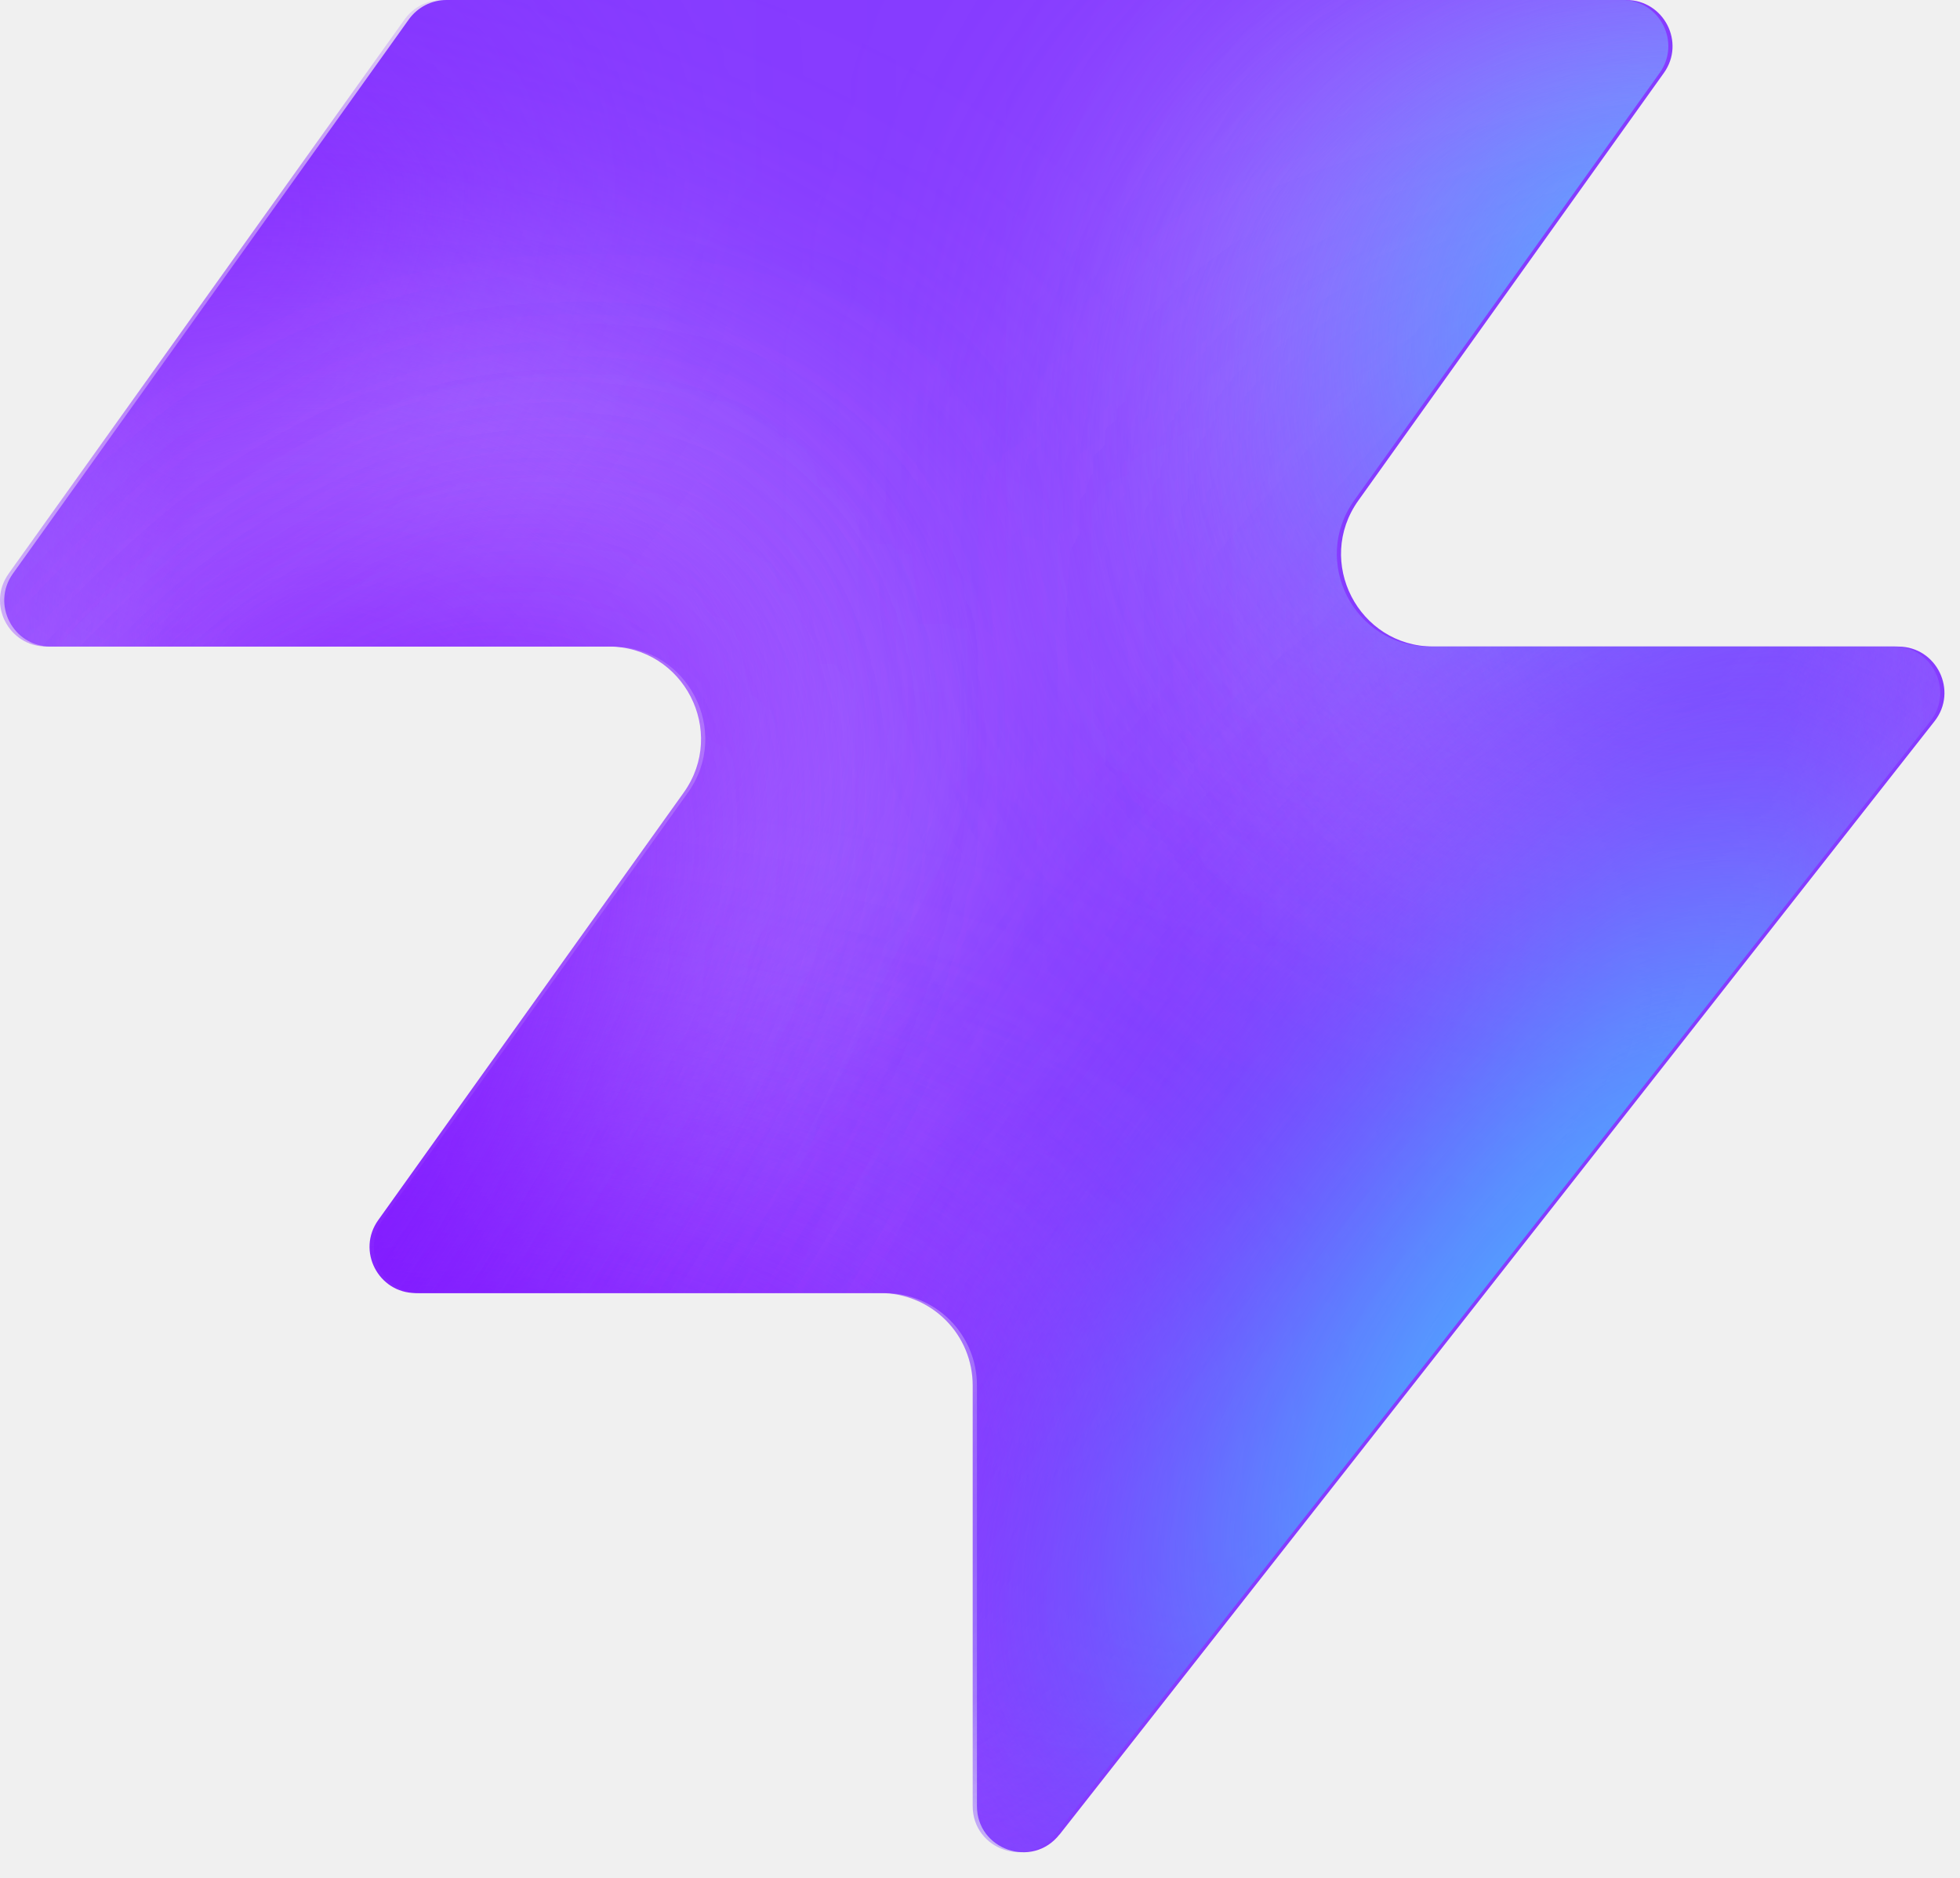
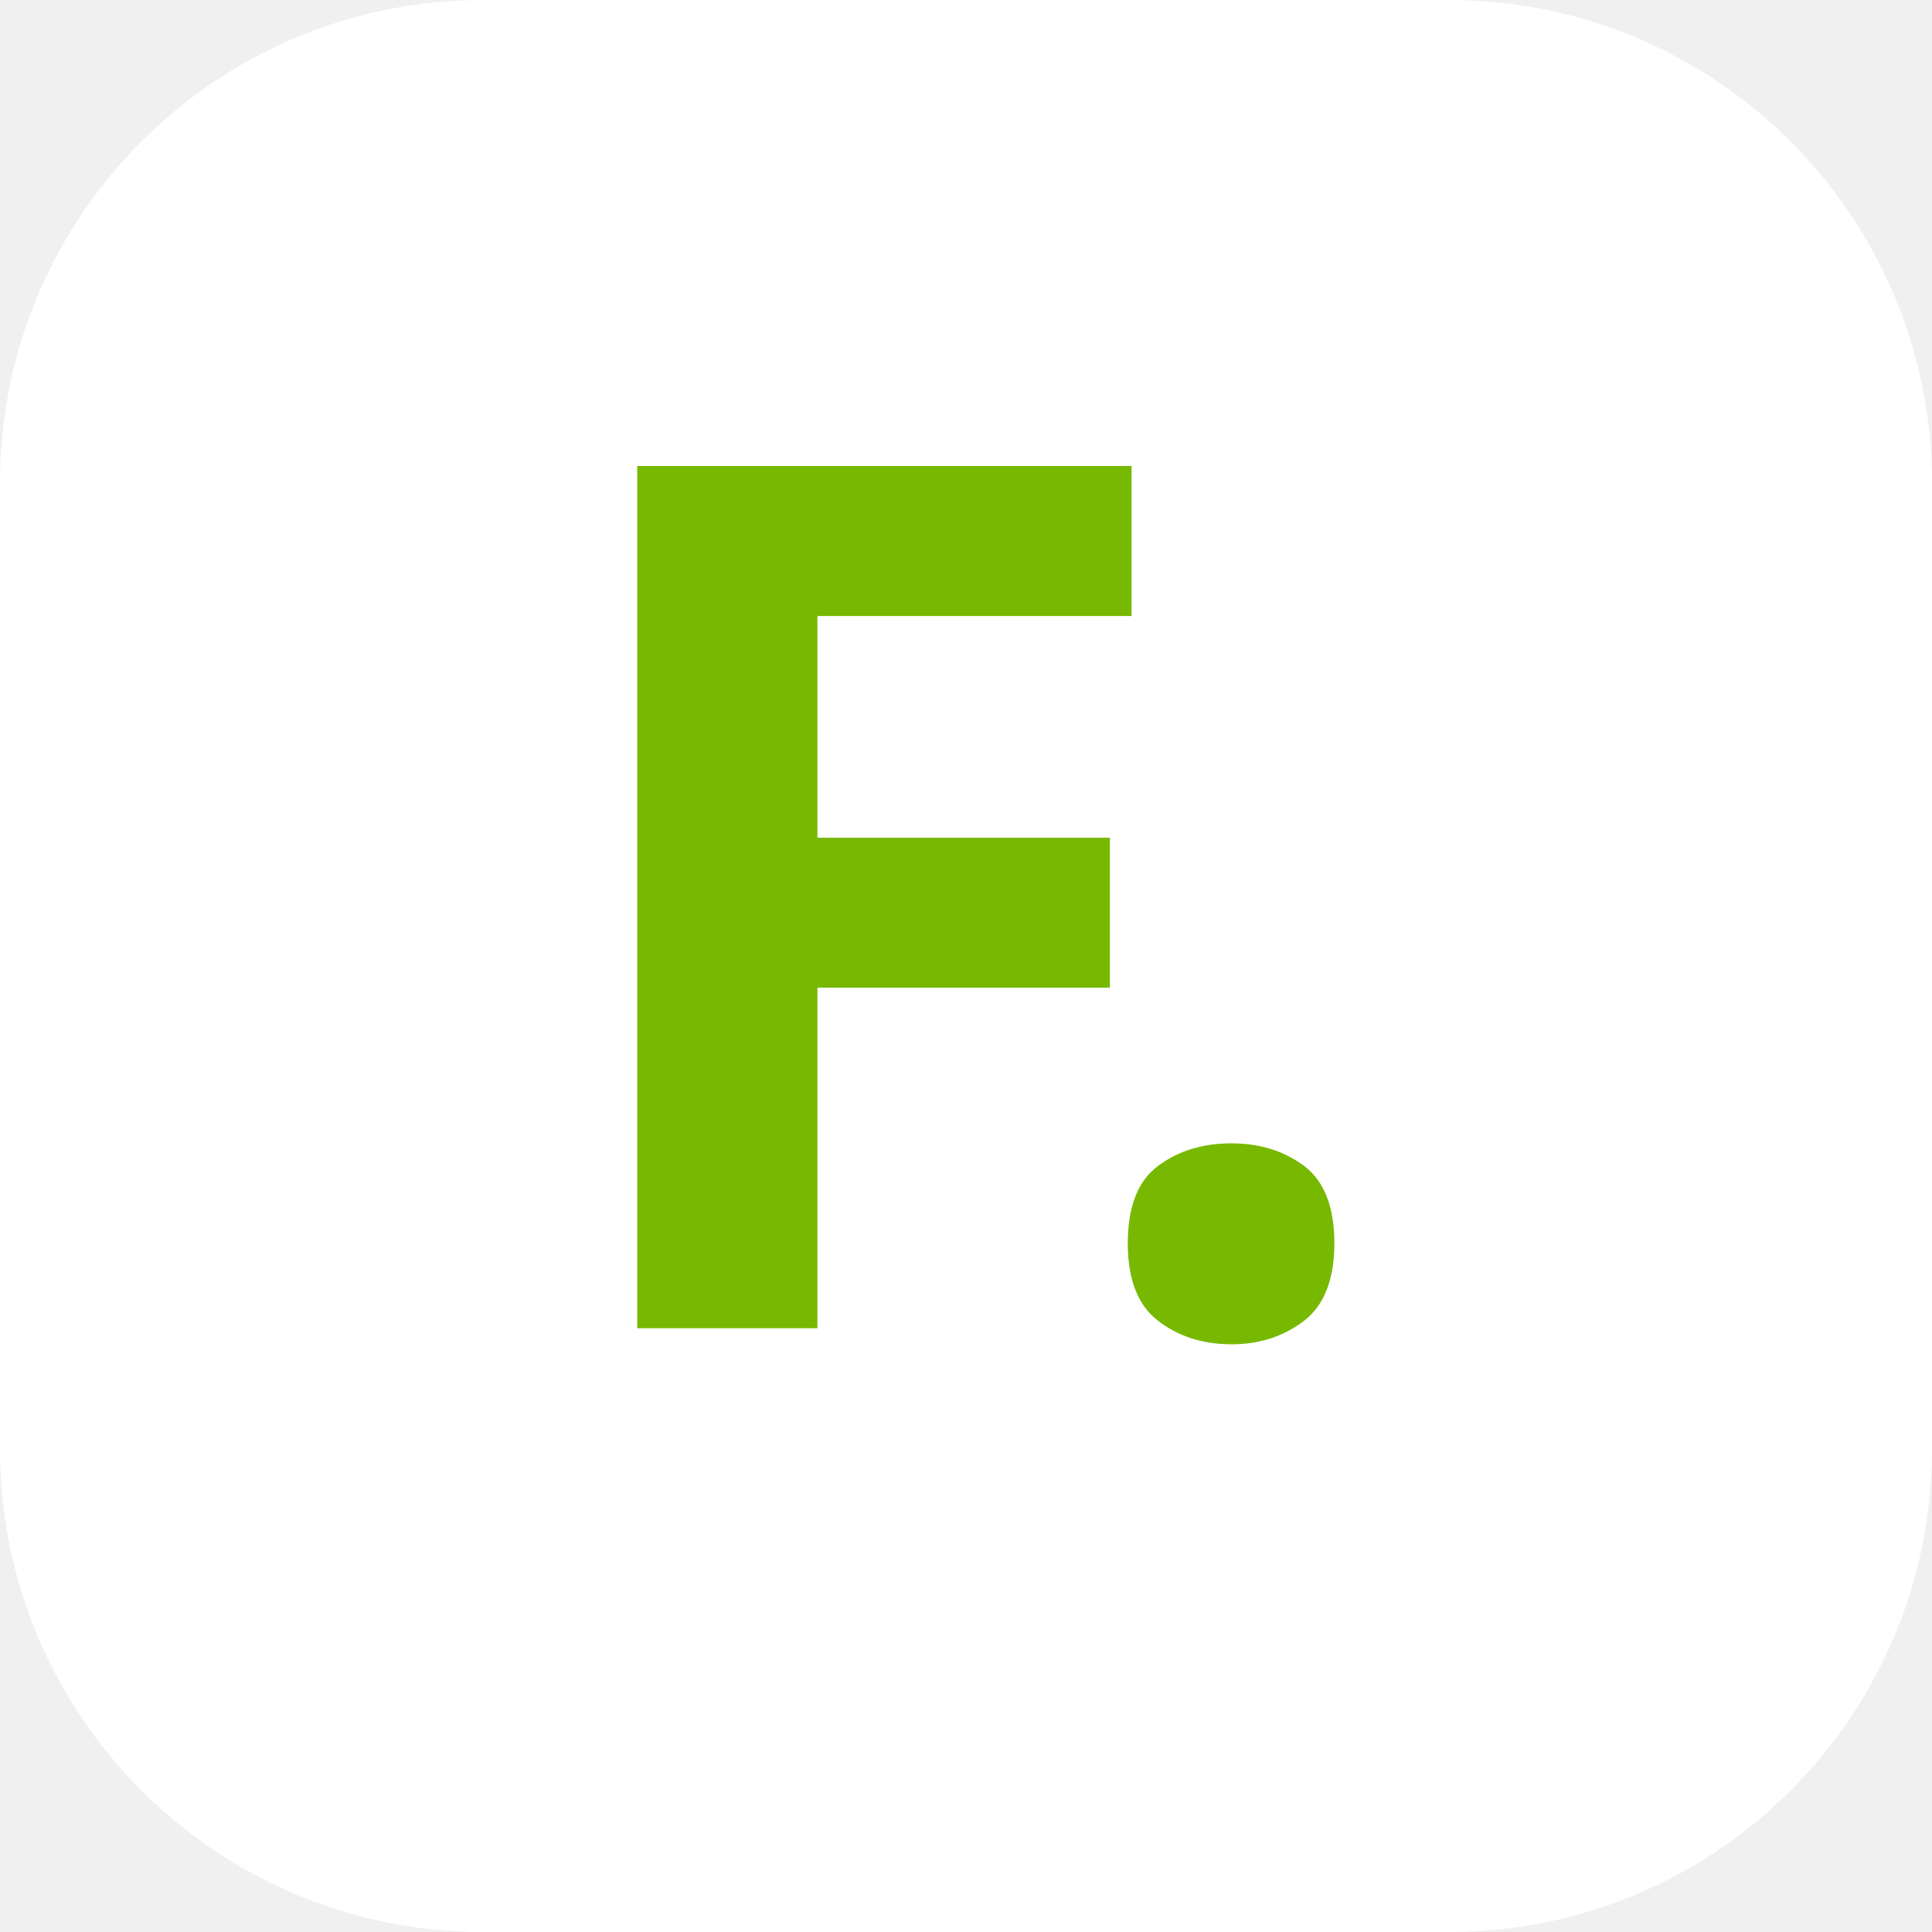
- <svg xmlns="http://www.w3.org/2000/svg" width="48" height="46" fill="none" viewBox="0 0 48 46">
-   <path fill="#863bff" d="M25.946 44.938c-.664.845-2.021.375-2.021-.698V33.937a2.26 2.26 0 0 0-2.262-2.262H10.287c-.92 0-1.456-1.04-.92-1.788l7.48-10.471c1.07-1.497 0-3.578-1.842-3.578H1.237c-.92 0-1.456-1.04-.92-1.788L10.013.474c.214-.297.556-.474.92-.474h28.894c.92 0 1.456 1.04.92 1.788l-7.48 10.471c-1.07 1.498 0 3.579 1.842 3.579h11.377c.943 0 1.473 1.088.89 1.83L25.947 44.94z" style="fill:#863bff;fill:color(display-p3 .525 .23 1);fill-opacity:1" />
-   <mask id="a" width="48" height="46" x="0" y="0" maskUnits="userSpaceOnUse" style="mask-type:alpha">
-     <path fill="#000" d="M25.842 44.938c-.664.844-2.021.375-2.021-.698V33.937a2.26 2.26 0 0 0-2.262-2.262H10.183c-.92 0-1.456-1.04-.92-1.788l7.48-10.471c1.07-1.498 0-3.579-1.842-3.579H1.133c-.92 0-1.456-1.04-.92-1.787L9.91.473c.214-.297.556-.474.92-.474h28.894c.92 0 1.456 1.04.92 1.788l-7.48 10.471c-1.07 1.498 0 3.578 1.842 3.578h11.377c.943 0 1.473 1.088.89 1.832L25.843 44.94z" style="fill:#000;fill-opacity:1" />
-   </mask>
-   <g mask="url(#a)">
-     <g filter="url(#b)">
-       <ellipse cx="5.508" cy="14.704" fill="#ede6ff" rx="5.508" ry="14.704" style="fill:#ede6ff;fill:color(display-p3 .927 .903 1);fill-opacity:1" transform="matrix(.00324 1 1 -.00324 -4.47 31.516)" />
-     </g>
-     <g filter="url(#c)">
-       <ellipse cx="10.399" cy="29.851" fill="#ede6ff" rx="10.399" ry="29.851" style="fill:#ede6ff;fill:color(display-p3 .927 .903 1);fill-opacity:1" transform="matrix(.00324 1 1 -.00324 -39.328 7.883)" />
-     </g>
-     <g filter="url(#d)">
-       <ellipse cx="5.508" cy="30.487" fill="#7e14ff" rx="5.508" ry="30.487" style="fill:#7e14ff;fill:color(display-p3 .492 .077 1);fill-opacity:1" transform="rotate(89.814 -25.913 -14.639)scale(1 -1)" />
-     </g>
-     <g filter="url(#e)">
-       <ellipse cx="5.508" cy="30.599" fill="#7e14ff" rx="5.508" ry="30.599" style="fill:#7e14ff;fill:color(display-p3 .492 .077 1);fill-opacity:1" transform="rotate(89.814 -32.644 -3.334)scale(1 -1)" />
-     </g>
-     <g filter="url(#f)">
-       <ellipse cx="5.508" cy="30.599" fill="#7e14ff" rx="5.508" ry="30.599" style="fill:#7e14ff;fill:color(display-p3 .492 .077 1);fill-opacity:1" transform="matrix(.00324 1 1 -.00324 -34.34 30.47)" />
-     </g>
-     <g filter="url(#g)">
-       <ellipse cx="14.072" cy="22.078" fill="#ede6ff" rx="14.072" ry="22.078" style="fill:#ede6ff;fill:color(display-p3 .927 .903 1);fill-opacity:1" transform="rotate(93.35 24.506 48.493)scale(-1 1)" />
-     </g>
-     <g filter="url(#h)">
-       <ellipse cx="3.47" cy="21.501" fill="#7e14ff" rx="3.47" ry="21.501" style="fill:#7e14ff;fill:color(display-p3 .492 .077 1);fill-opacity:1" transform="rotate(89.009 28.708 47.59)scale(-1 1)" />
-     </g>
-     <g filter="url(#i)">
-       <ellipse cx="3.47" cy="21.501" fill="#7e14ff" rx="3.47" ry="21.501" style="fill:#7e14ff;fill:color(display-p3 .492 .077 1);fill-opacity:1" transform="rotate(89.009 28.708 47.59)scale(-1 1)" />
-     </g>
-     <g filter="url(#j)">
-       <ellipse cx=".387" cy="8.972" fill="#7e14ff" rx="4.407" ry="29.108" style="fill:#7e14ff;fill:color(display-p3 .492 .077 1);fill-opacity:1" transform="rotate(39.51 .387 8.972)" />
-     </g>
-     <g filter="url(#k)">
-       <ellipse cx="47.523" cy="-6.092" fill="#7e14ff" rx="4.407" ry="29.108" style="fill:#7e14ff;fill:color(display-p3 .492 .077 1);fill-opacity:1" transform="rotate(37.892 47.523 -6.092)" />
-     </g>
-     <g filter="url(#l)">
-       <ellipse cx="41.412" cy="6.333" fill="#47bfff" rx="5.971" ry="9.665" style="fill:#47bfff;fill:color(display-p3 .28 .748 1);fill-opacity:1" transform="rotate(37.892 41.412 6.333)" />
-     </g>
-     <g filter="url(#m)">
-       <ellipse cx="-1.879" cy="38.332" fill="#7e14ff" rx="4.407" ry="29.108" style="fill:#7e14ff;fill:color(display-p3 .492 .077 1);fill-opacity:1" transform="rotate(37.892 -1.88 38.332)" />
-     </g>
-     <g filter="url(#n)">
-       <ellipse cx="-1.879" cy="38.332" fill="#7e14ff" rx="4.407" ry="29.108" style="fill:#7e14ff;fill:color(display-p3 .492 .077 1);fill-opacity:1" transform="rotate(37.892 -1.88 38.332)" />
-     </g>
-     <g filter="url(#o)">
-       <ellipse cx="35.651" cy="29.907" fill="#7e14ff" rx="4.407" ry="29.108" style="fill:#7e14ff;fill:color(display-p3 .492 .077 1);fill-opacity:1" transform="rotate(37.892 35.651 29.907)" />
-     </g>
-     <g filter="url(#p)">
-       <ellipse cx="38.418" cy="32.4" fill="#47bfff" rx="5.971" ry="15.297" style="fill:#47bfff;fill:color(display-p3 .28 .748 1);fill-opacity:1" transform="rotate(37.892 38.418 32.4)" />
-     </g>
-   </g>
-   <defs>
-     <filter id="b" width="60.045" height="41.654" x="-19.77" y="16.149" color-interpolation-filters="sRGB" filterUnits="userSpaceOnUse">
-       <feFlood flood-opacity="0" result="BackgroundImageFix" />
-       <feBlend in="SourceGraphic" in2="BackgroundImageFix" result="shape" />
-       <feGaussianBlur result="effect1_foregroundBlur_2002_17158" stdDeviation="7.659" />
-     </filter>
-     <filter id="c" width="90.34" height="51.437" x="-54.613" y="-7.533" color-interpolation-filters="sRGB" filterUnits="userSpaceOnUse">
-       <feFlood flood-opacity="0" result="BackgroundImageFix" />
-       <feBlend in="SourceGraphic" in2="BackgroundImageFix" result="shape" />
-       <feGaussianBlur result="effect1_foregroundBlur_2002_17158" stdDeviation="7.659" />
-     </filter>
-     <filter id="d" width="79.355" height="29.4" x="-49.64" y="2.03" color-interpolation-filters="sRGB" filterUnits="userSpaceOnUse">
-       <feFlood flood-opacity="0" result="BackgroundImageFix" />
-       <feBlend in="SourceGraphic" in2="BackgroundImageFix" result="shape" />
-       <feGaussianBlur result="effect1_foregroundBlur_2002_17158" stdDeviation="4.596" />
-     </filter>
-     <filter id="e" width="79.579" height="29.4" x="-45.045" y="20.029" color-interpolation-filters="sRGB" filterUnits="userSpaceOnUse">
-       <feFlood flood-opacity="0" result="BackgroundImageFix" />
-       <feBlend in="SourceGraphic" in2="BackgroundImageFix" result="shape" />
-       <feGaussianBlur result="effect1_foregroundBlur_2002_17158" stdDeviation="4.596" />
-     </filter>
-     <filter id="f" width="79.579" height="29.4" x="-43.513" y="21.178" color-interpolation-filters="sRGB" filterUnits="userSpaceOnUse">
-       <feFlood flood-opacity="0" result="BackgroundImageFix" />
-       <feBlend in="SourceGraphic" in2="BackgroundImageFix" result="shape" />
-       <feGaussianBlur result="effect1_foregroundBlur_2002_17158" stdDeviation="4.596" />
-     </filter>
-     <filter id="g" width="74.749" height="58.852" x="15.756" y="-17.901" color-interpolation-filters="sRGB" filterUnits="userSpaceOnUse">
-       <feFlood flood-opacity="0" result="BackgroundImageFix" />
-       <feBlend in="SourceGraphic" in2="BackgroundImageFix" result="shape" />
-       <feGaussianBlur result="effect1_foregroundBlur_2002_17158" stdDeviation="7.659" />
-     </filter>
-     <filter id="h" width="61.377" height="25.362" x="23.548" y="2.284" color-interpolation-filters="sRGB" filterUnits="userSpaceOnUse">
-       <feFlood flood-opacity="0" result="BackgroundImageFix" />
-       <feBlend in="SourceGraphic" in2="BackgroundImageFix" result="shape" />
-       <feGaussianBlur result="effect1_foregroundBlur_2002_17158" stdDeviation="4.596" />
-     </filter>
-     <filter id="i" width="61.377" height="25.362" x="23.548" y="2.284" color-interpolation-filters="sRGB" filterUnits="userSpaceOnUse">
-       <feFlood flood-opacity="0" result="BackgroundImageFix" />
-       <feBlend in="SourceGraphic" in2="BackgroundImageFix" result="shape" />
-       <feGaussianBlur result="effect1_foregroundBlur_2002_17158" stdDeviation="4.596" />
-     </filter>
-     <filter id="j" width="56.045" height="63.649" x="-27.636" y="-22.853" color-interpolation-filters="sRGB" filterUnits="userSpaceOnUse">
-       <feFlood flood-opacity="0" result="BackgroundImageFix" />
-       <feBlend in="SourceGraphic" in2="BackgroundImageFix" result="shape" />
-       <feGaussianBlur result="effect1_foregroundBlur_2002_17158" stdDeviation="4.596" />
-     </filter>
-     <filter id="k" width="54.814" height="64.646" x="20.116" y="-38.415" color-interpolation-filters="sRGB" filterUnits="userSpaceOnUse">
-       <feFlood flood-opacity="0" result="BackgroundImageFix" />
-       <feBlend in="SourceGraphic" in2="BackgroundImageFix" result="shape" />
-       <feGaussianBlur result="effect1_foregroundBlur_2002_17158" stdDeviation="4.596" />
-     </filter>
-     <filter id="l" width="33.541" height="35.313" x="24.641" y="-11.323" color-interpolation-filters="sRGB" filterUnits="userSpaceOnUse">
-       <feFlood flood-opacity="0" result="BackgroundImageFix" />
-       <feBlend in="SourceGraphic" in2="BackgroundImageFix" result="shape" />
-       <feGaussianBlur result="effect1_foregroundBlur_2002_17158" stdDeviation="4.596" />
-     </filter>
-     <filter id="m" width="54.814" height="64.646" x="-29.286" y="6.009" color-interpolation-filters="sRGB" filterUnits="userSpaceOnUse">
-       <feFlood flood-opacity="0" result="BackgroundImageFix" />
-       <feBlend in="SourceGraphic" in2="BackgroundImageFix" result="shape" />
-       <feGaussianBlur result="effect1_foregroundBlur_2002_17158" stdDeviation="4.596" />
-     </filter>
-     <filter id="n" width="54.814" height="64.646" x="-29.286" y="6.009" color-interpolation-filters="sRGB" filterUnits="userSpaceOnUse">
-       <feFlood flood-opacity="0" result="BackgroundImageFix" />
-       <feBlend in="SourceGraphic" in2="BackgroundImageFix" result="shape" />
-       <feGaussianBlur result="effect1_foregroundBlur_2002_17158" stdDeviation="4.596" />
-     </filter>
-     <filter id="o" width="54.814" height="64.646" x="8.244" y="-2.416" color-interpolation-filters="sRGB" filterUnits="userSpaceOnUse">
-       <feFlood flood-opacity="0" result="BackgroundImageFix" />
-       <feBlend in="SourceGraphic" in2="BackgroundImageFix" result="shape" />
-       <feGaussianBlur result="effect1_foregroundBlur_2002_17158" stdDeviation="4.596" />
-     </filter>
-     <filter id="p" width="39.409" height="43.623" x="18.713" y="10.588" color-interpolation-filters="sRGB" filterUnits="userSpaceOnUse">
-       <feFlood flood-opacity="0" result="BackgroundImageFix" />
-       <feBlend in="SourceGraphic" in2="BackgroundImageFix" result="shape" />
-       <feGaussianBlur result="effect1_foregroundBlur_2002_17158" stdDeviation="4.596" />
-     </filter>
-   </defs>
+ <svg xmlns="http://www.w3.org/2000/svg" width="32" height="32" viewBox="0 0 32 32" fill="none">
+   <rect width="32" height="32" rx="8" fill="white" />
+   <text x="16" y="22" font-family="Outfit, sans-serif" font-weight="900" font-size="20" fill="#76B900" text-anchor="middle" letter-spacing="-0.05em">F.</text>
</svg>
